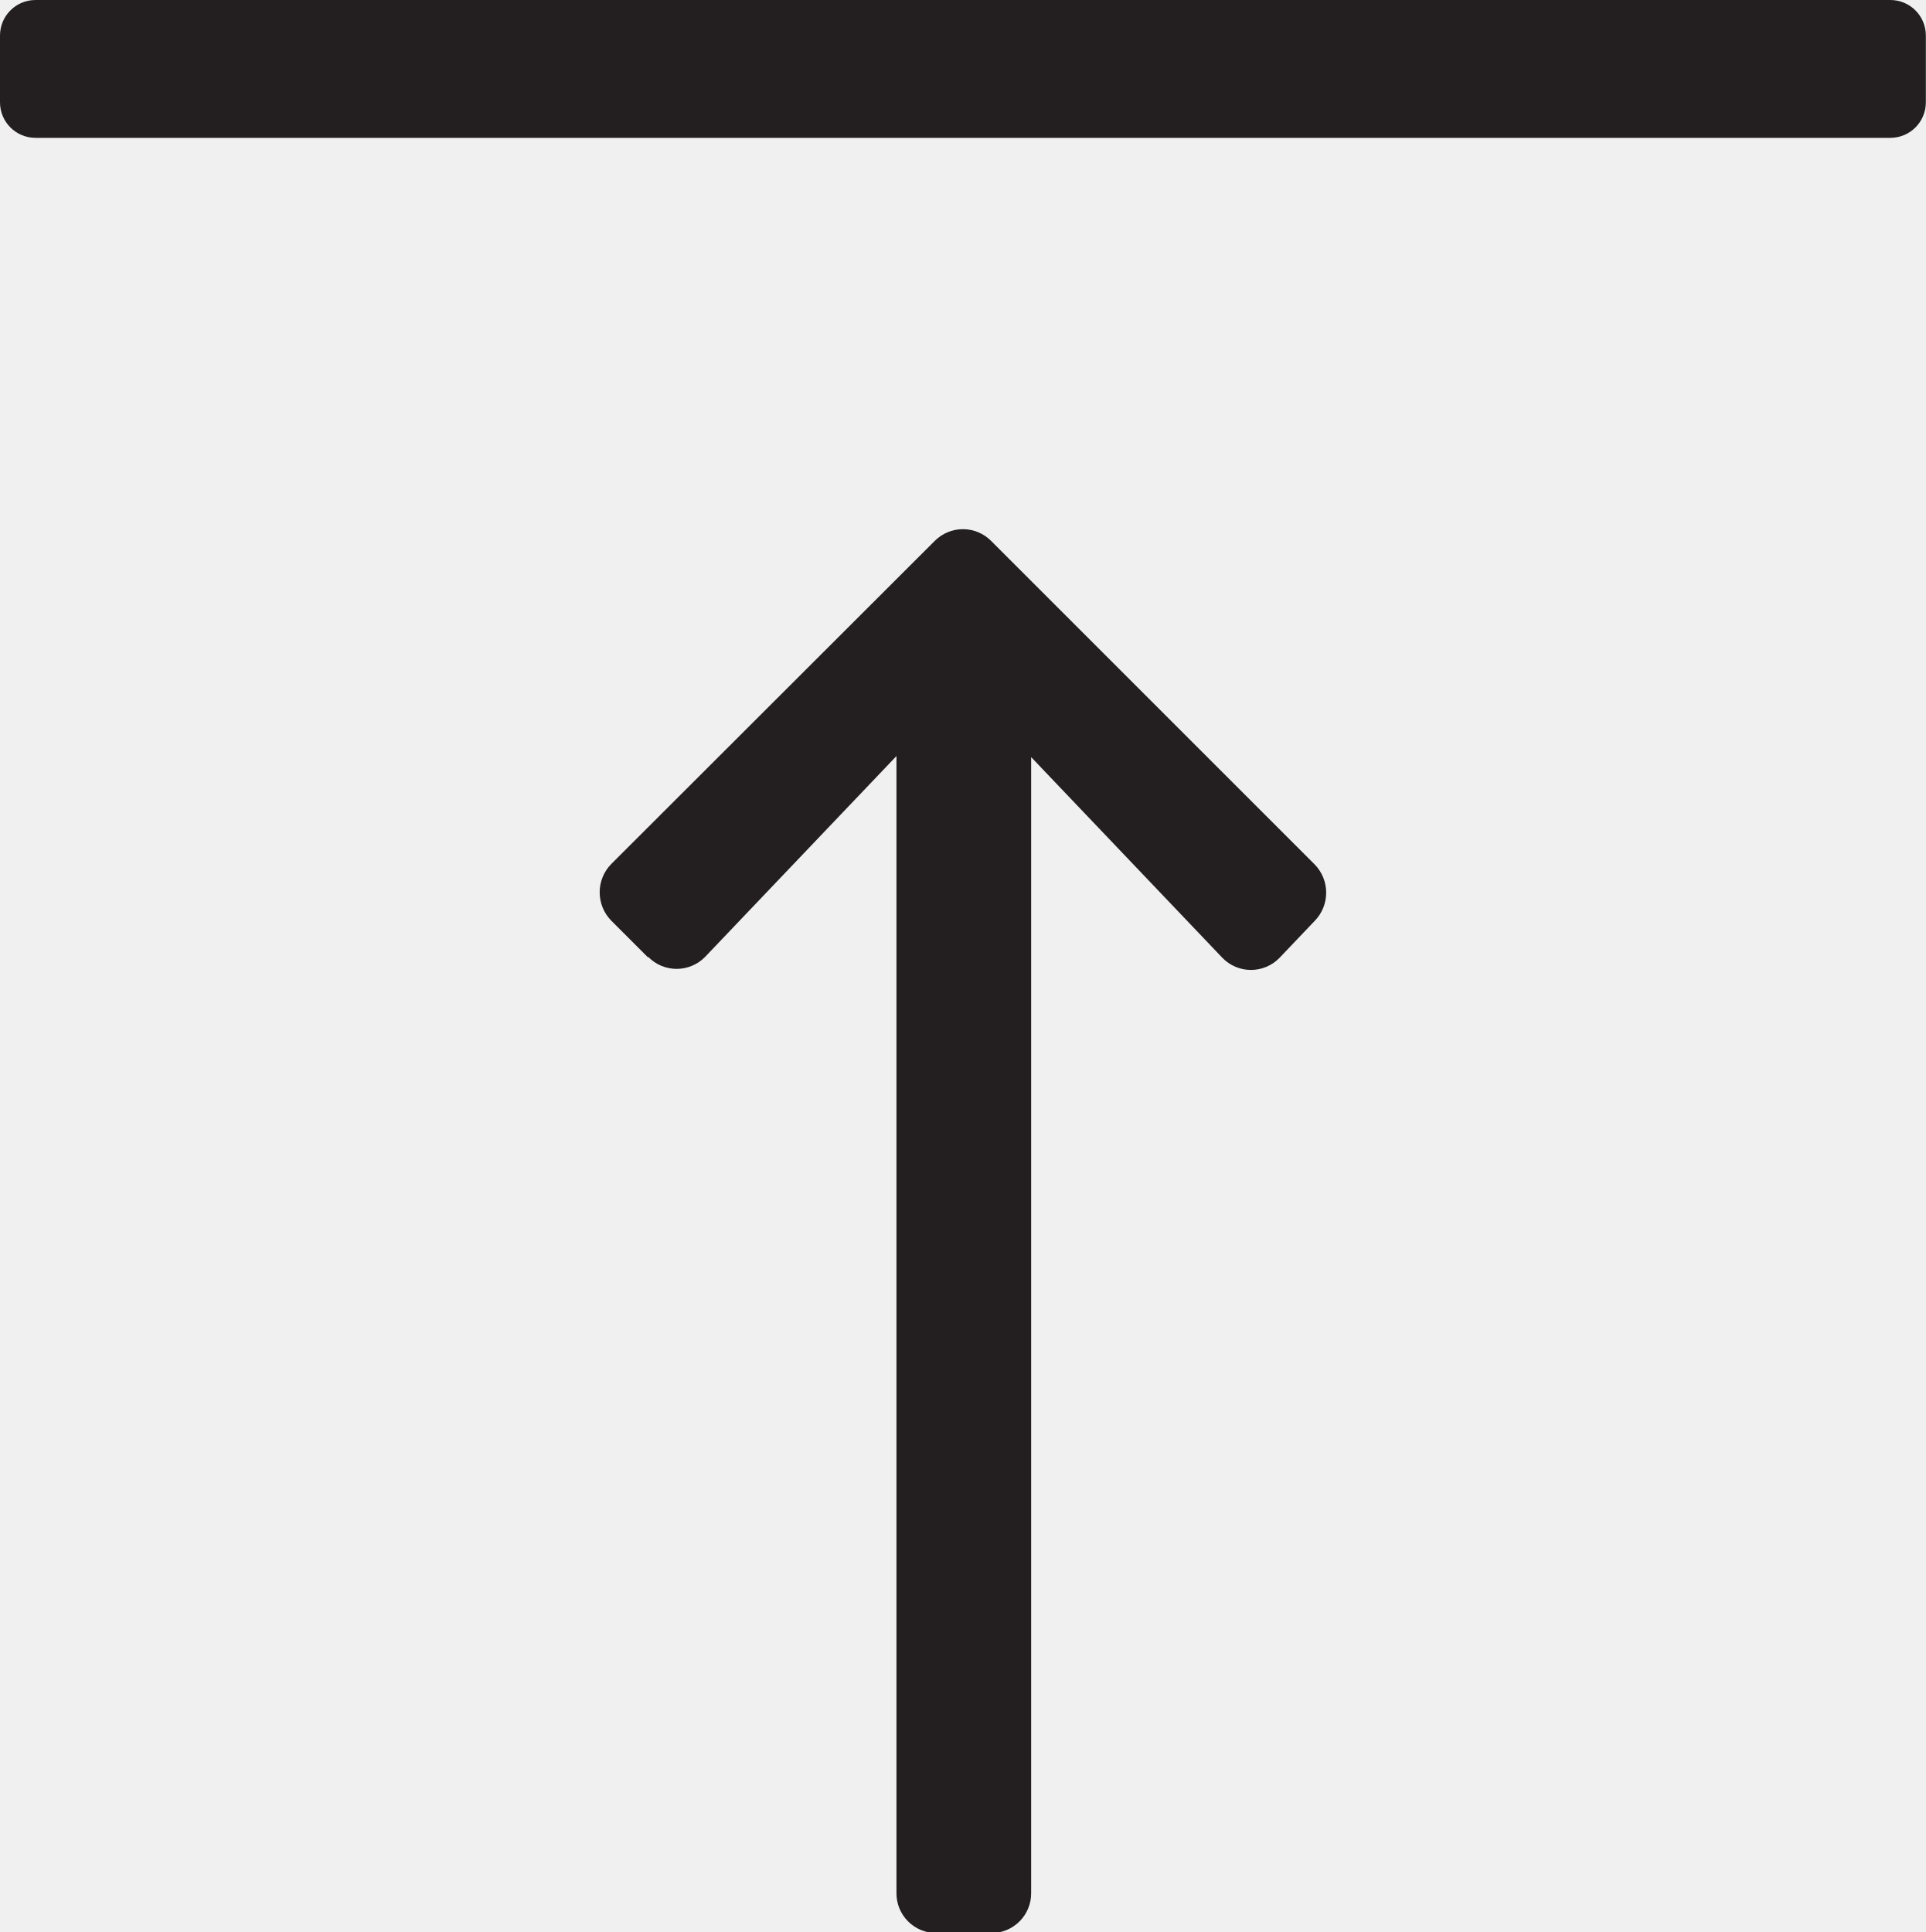
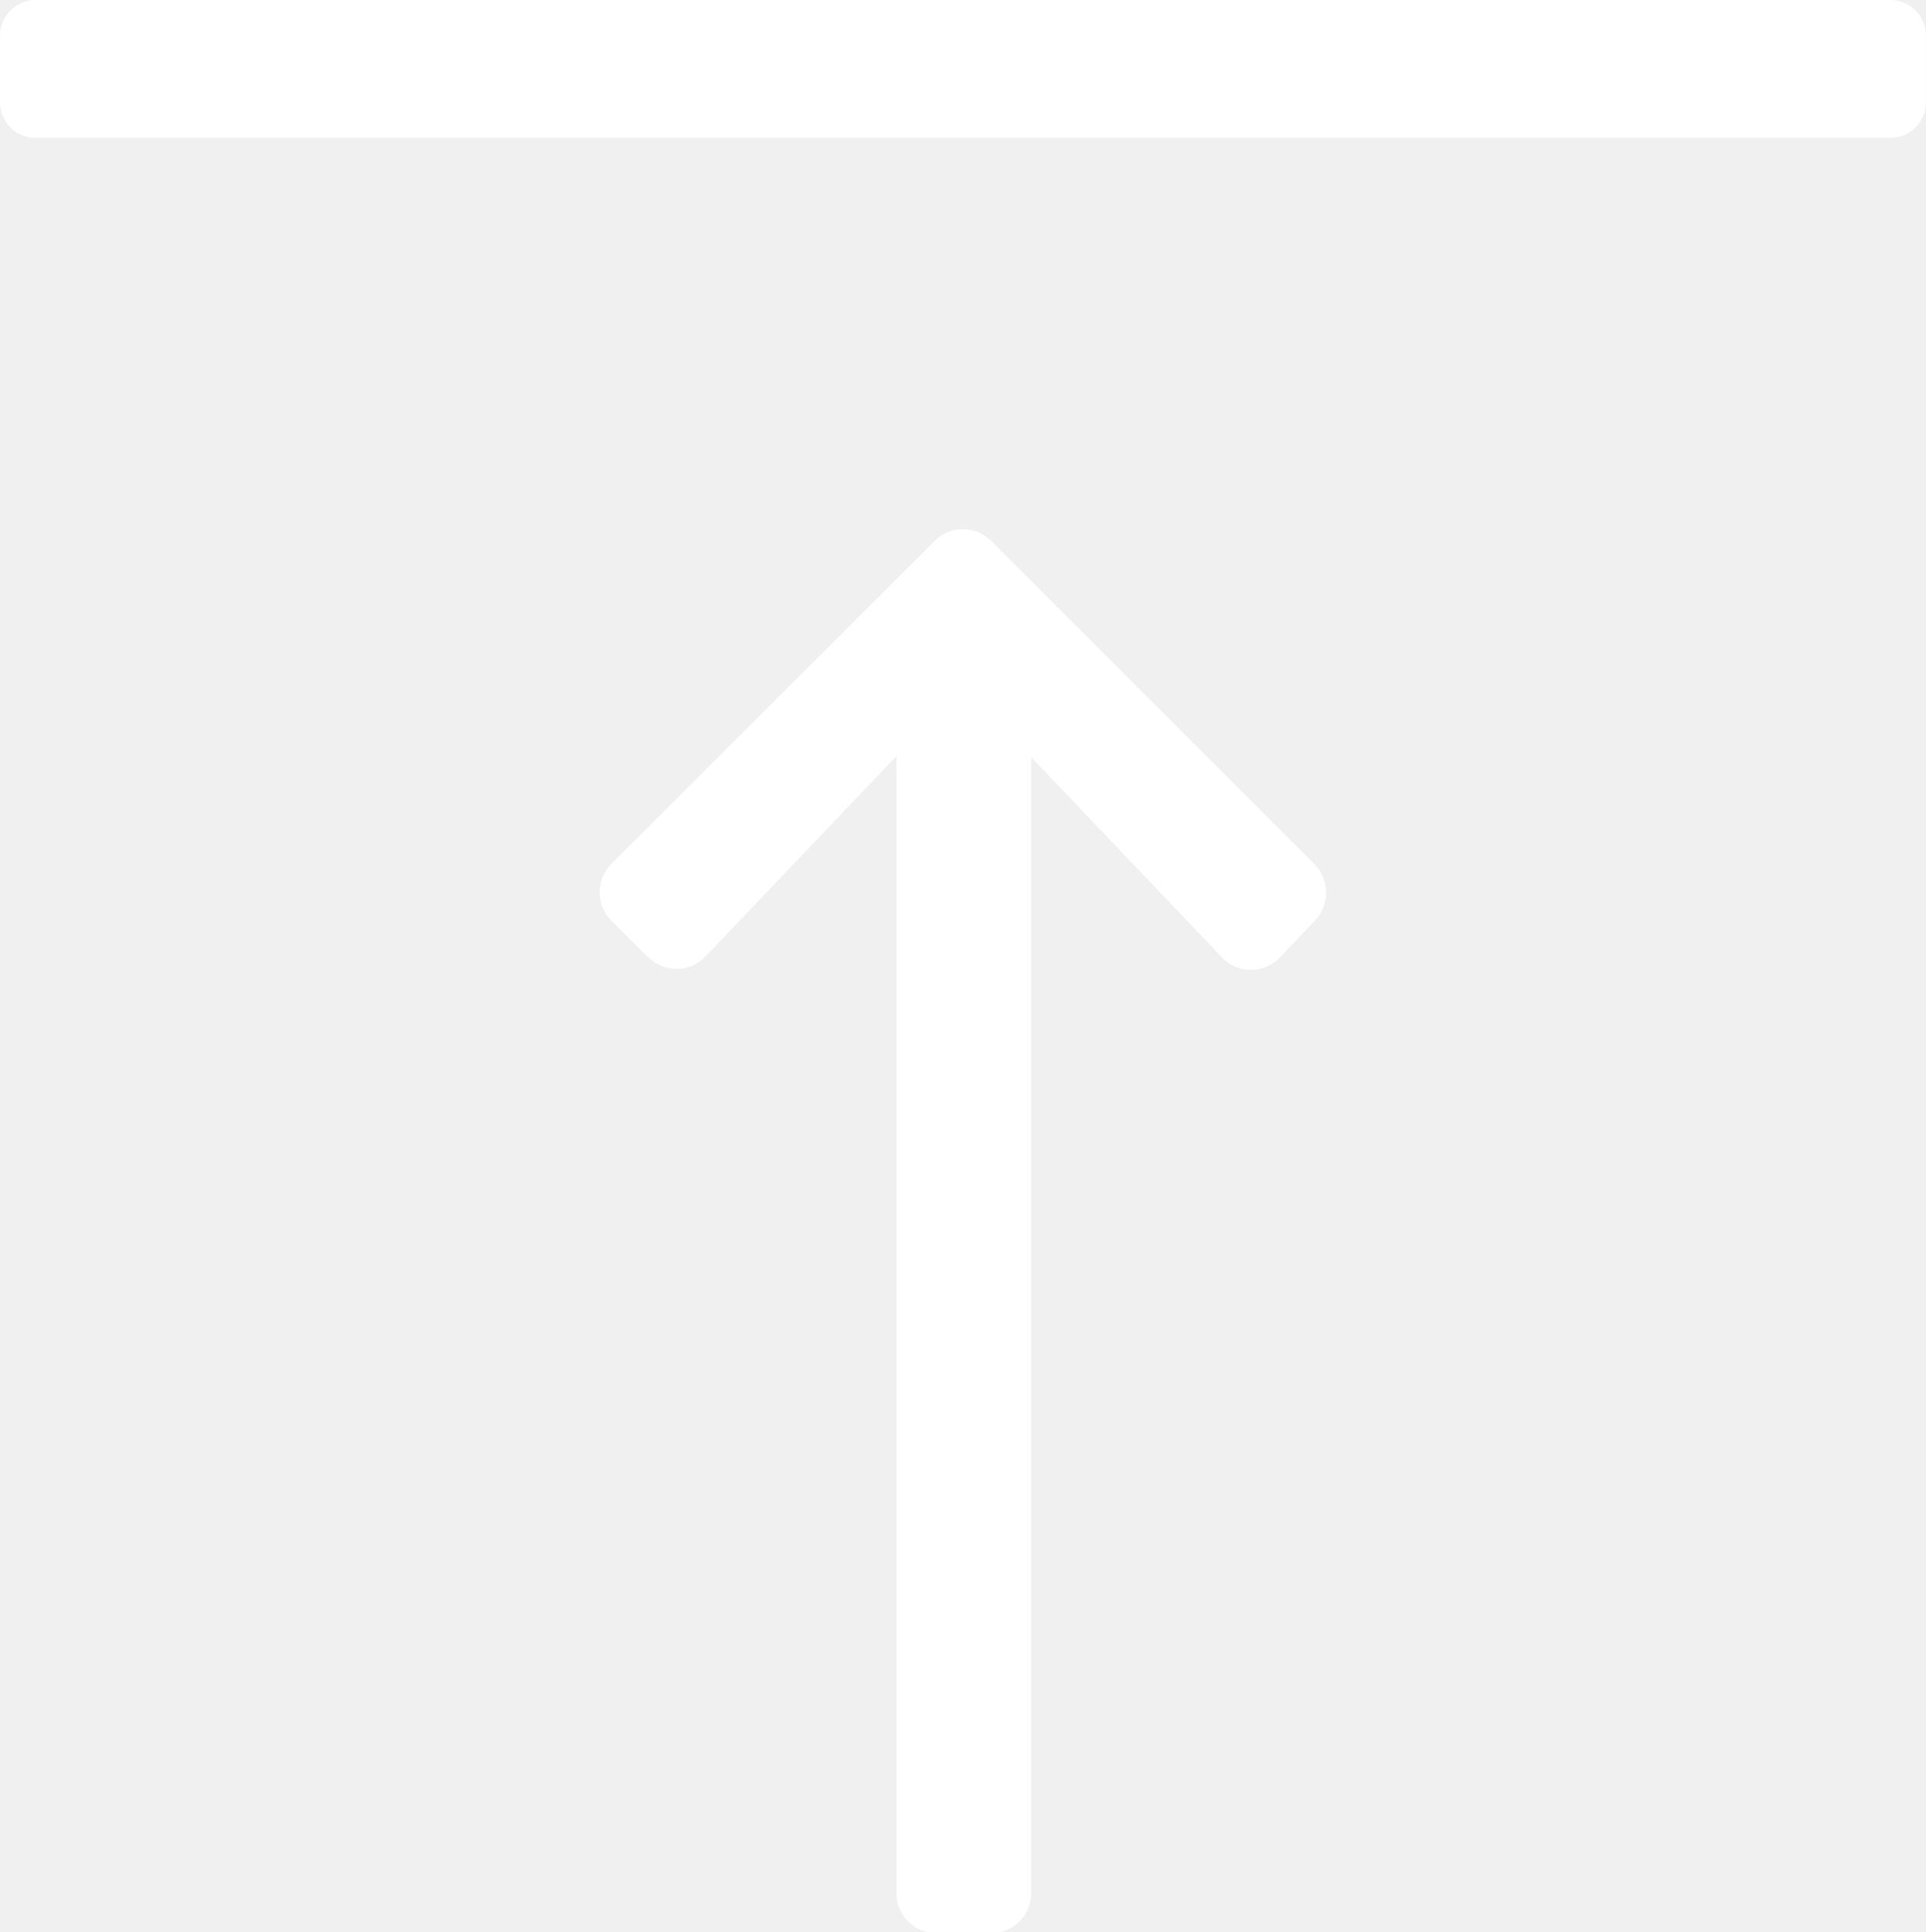
<svg xmlns="http://www.w3.org/2000/svg" id="Layer_1" data-name="Layer 1" viewBox="0 0 54.76 54.94">
  <defs>
-     <style>.cls-1{fill:#231f20;}</style>
+     <style>.cls-1{fill:white;}</style>
  </defs>
  <path class="cls-1" d="M27.05,35.85,26,34.8a1.15,1.15,0,0,1,0-1.61L35.2,24a1.13,1.13,0,0,1,1.6,0l9.2,9.2a1.15,1.15,0,0,1,0,1.61l-1,1.05a1.13,1.13,0,0,1-1.62,0l-5.44-5.71v32.3a1.13,1.13,0,0,1-1.13,1.14H35.24a1.13,1.13,0,0,1-1.13-1.14V30.12l-5.44,5.71a1.13,1.13,0,0,1-1.62,0Z" transform="translate(-8.62 -8.62)" />
  <rect class="cls-1" x="8.62" y="8.62" width="54.76" height="3.92" rx="1.01" transform="translate(63.38 12.54) rotate(-180)" />
</svg>
